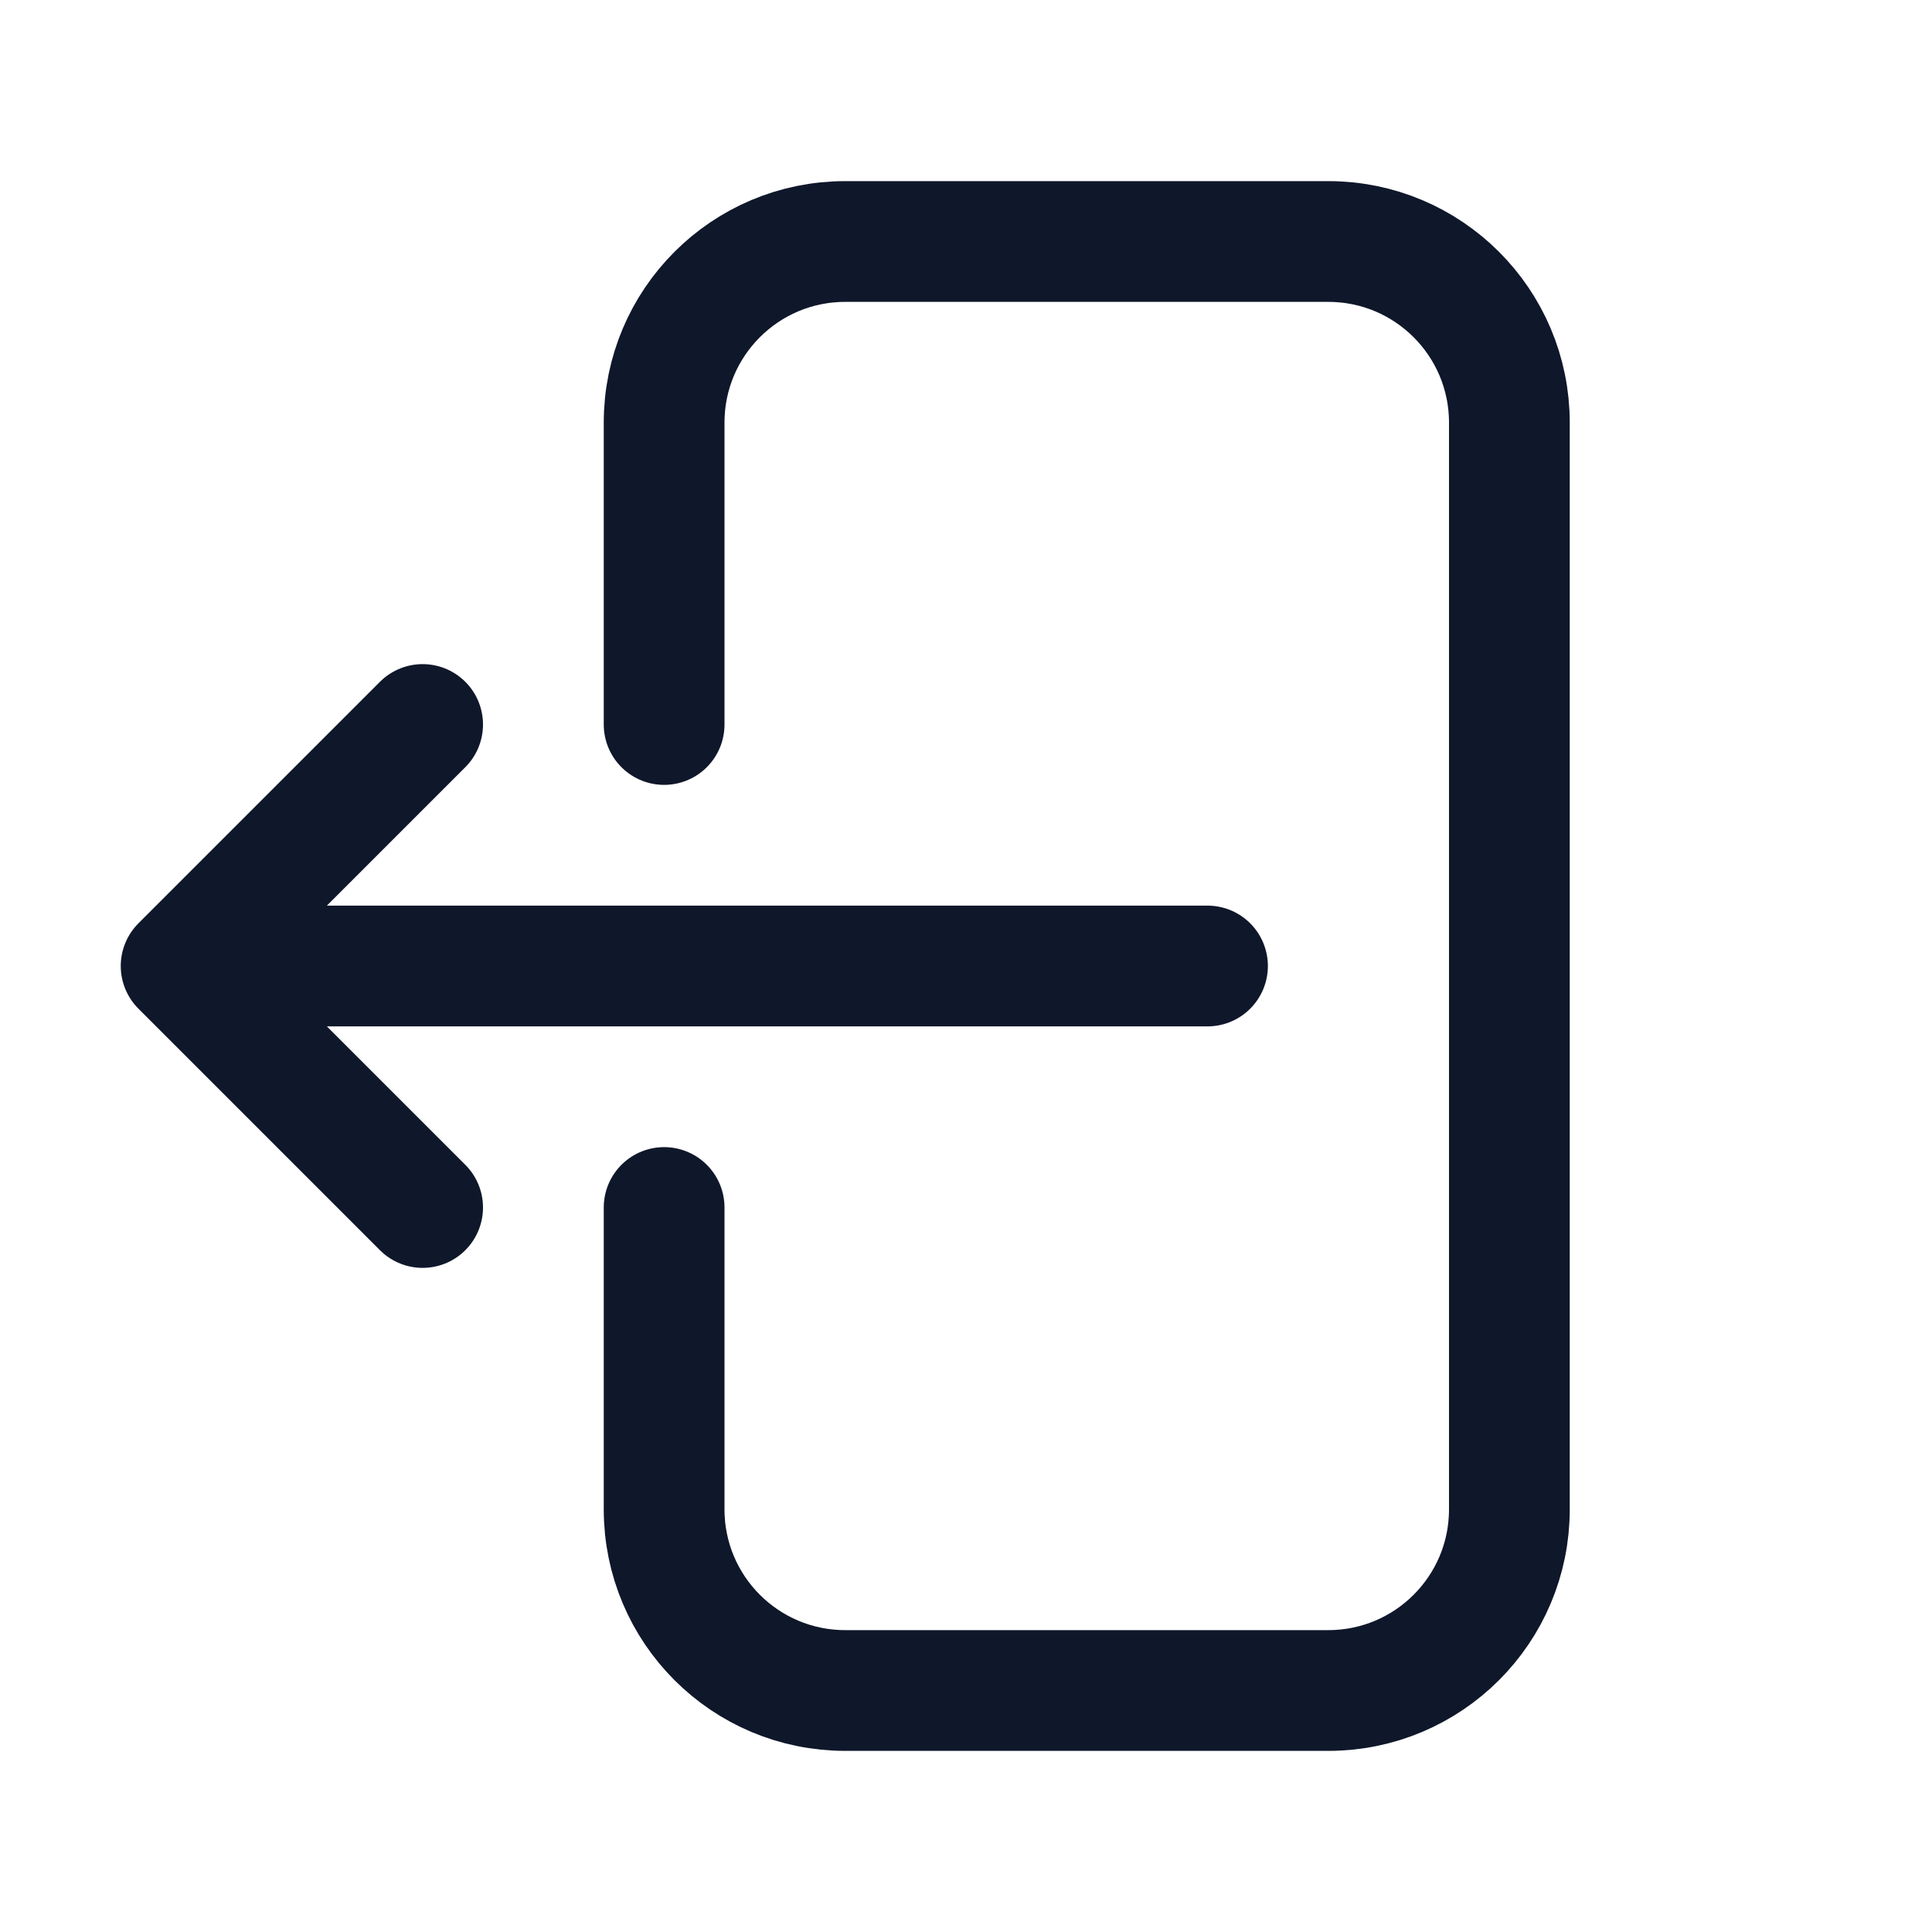
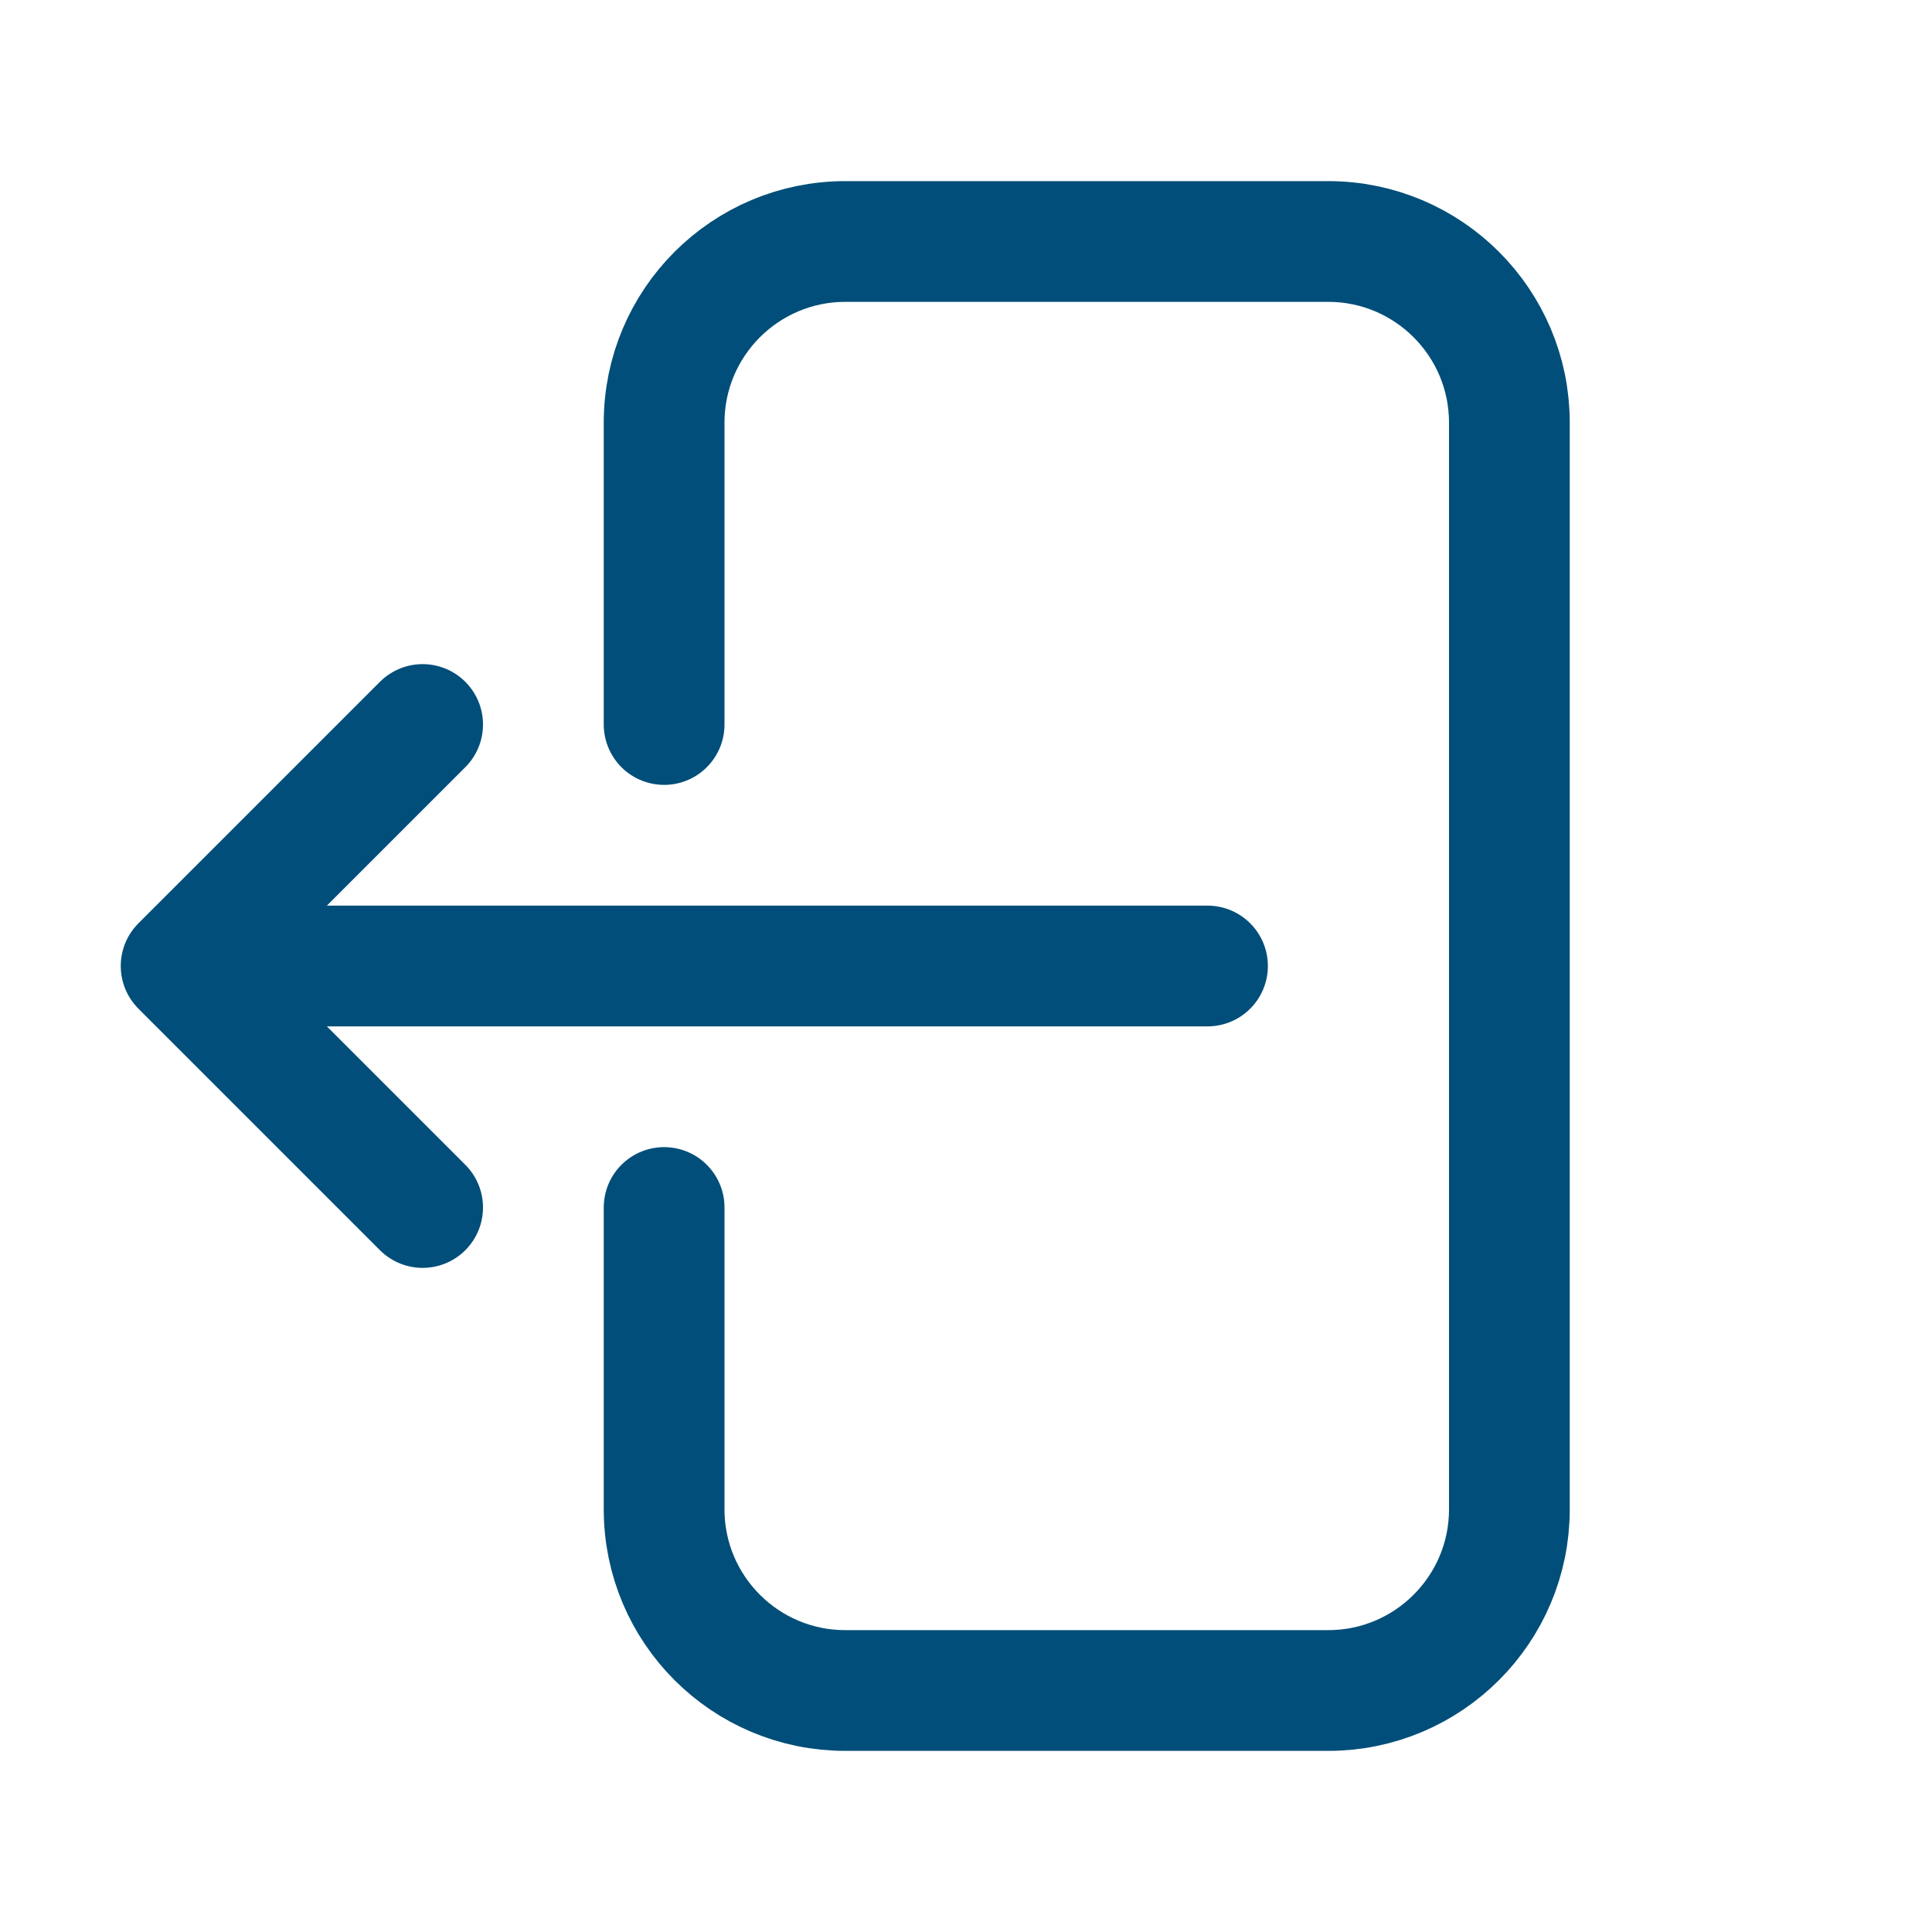
- <svg xmlns="http://www.w3.org/2000/svg" width="24" height="24" viewBox="0 0 24 24" fill="none">
-   <path d="M8.25 15L8.25 18.75C8.25 19.993 9.257 21 10.5 21L16.5 21C17.743 21 18.75 19.993 18.75 18.75L18.75 5.25C18.75 4.007 17.743 3 16.5 3L10.5 3C9.257 3 8.25 4.007 8.25 5.25L8.25 9M5.25 9L2.25 12M2.25 12L5.25 15M2.25 12L15 12" stroke="#0F172A" stroke-width="1.5" stroke-linecap="round" stroke-linejoin="round" />
+ <svg xmlns="http://www.w3.org/2000/svg" width="16" height="16" viewBox="0 0 16 16" fill="none">
+   <path d="M5.5 10L5.5 12.5C5.5 13.328 6.172 14 7 14L11 14C11.828 14 12.5 13.328 12.5 12.5L12.5 3.5C12.5 2.672 11.828 2 11 2L7 2C6.172 2 5.5 2.672 5.5 3.5L5.5 6M3.5 6L1.5 8M1.5 8L3.5 10M1.5 8L10 8" stroke="#004E79" stroke-linecap="round" stroke-linejoin="round" />
</svg>
